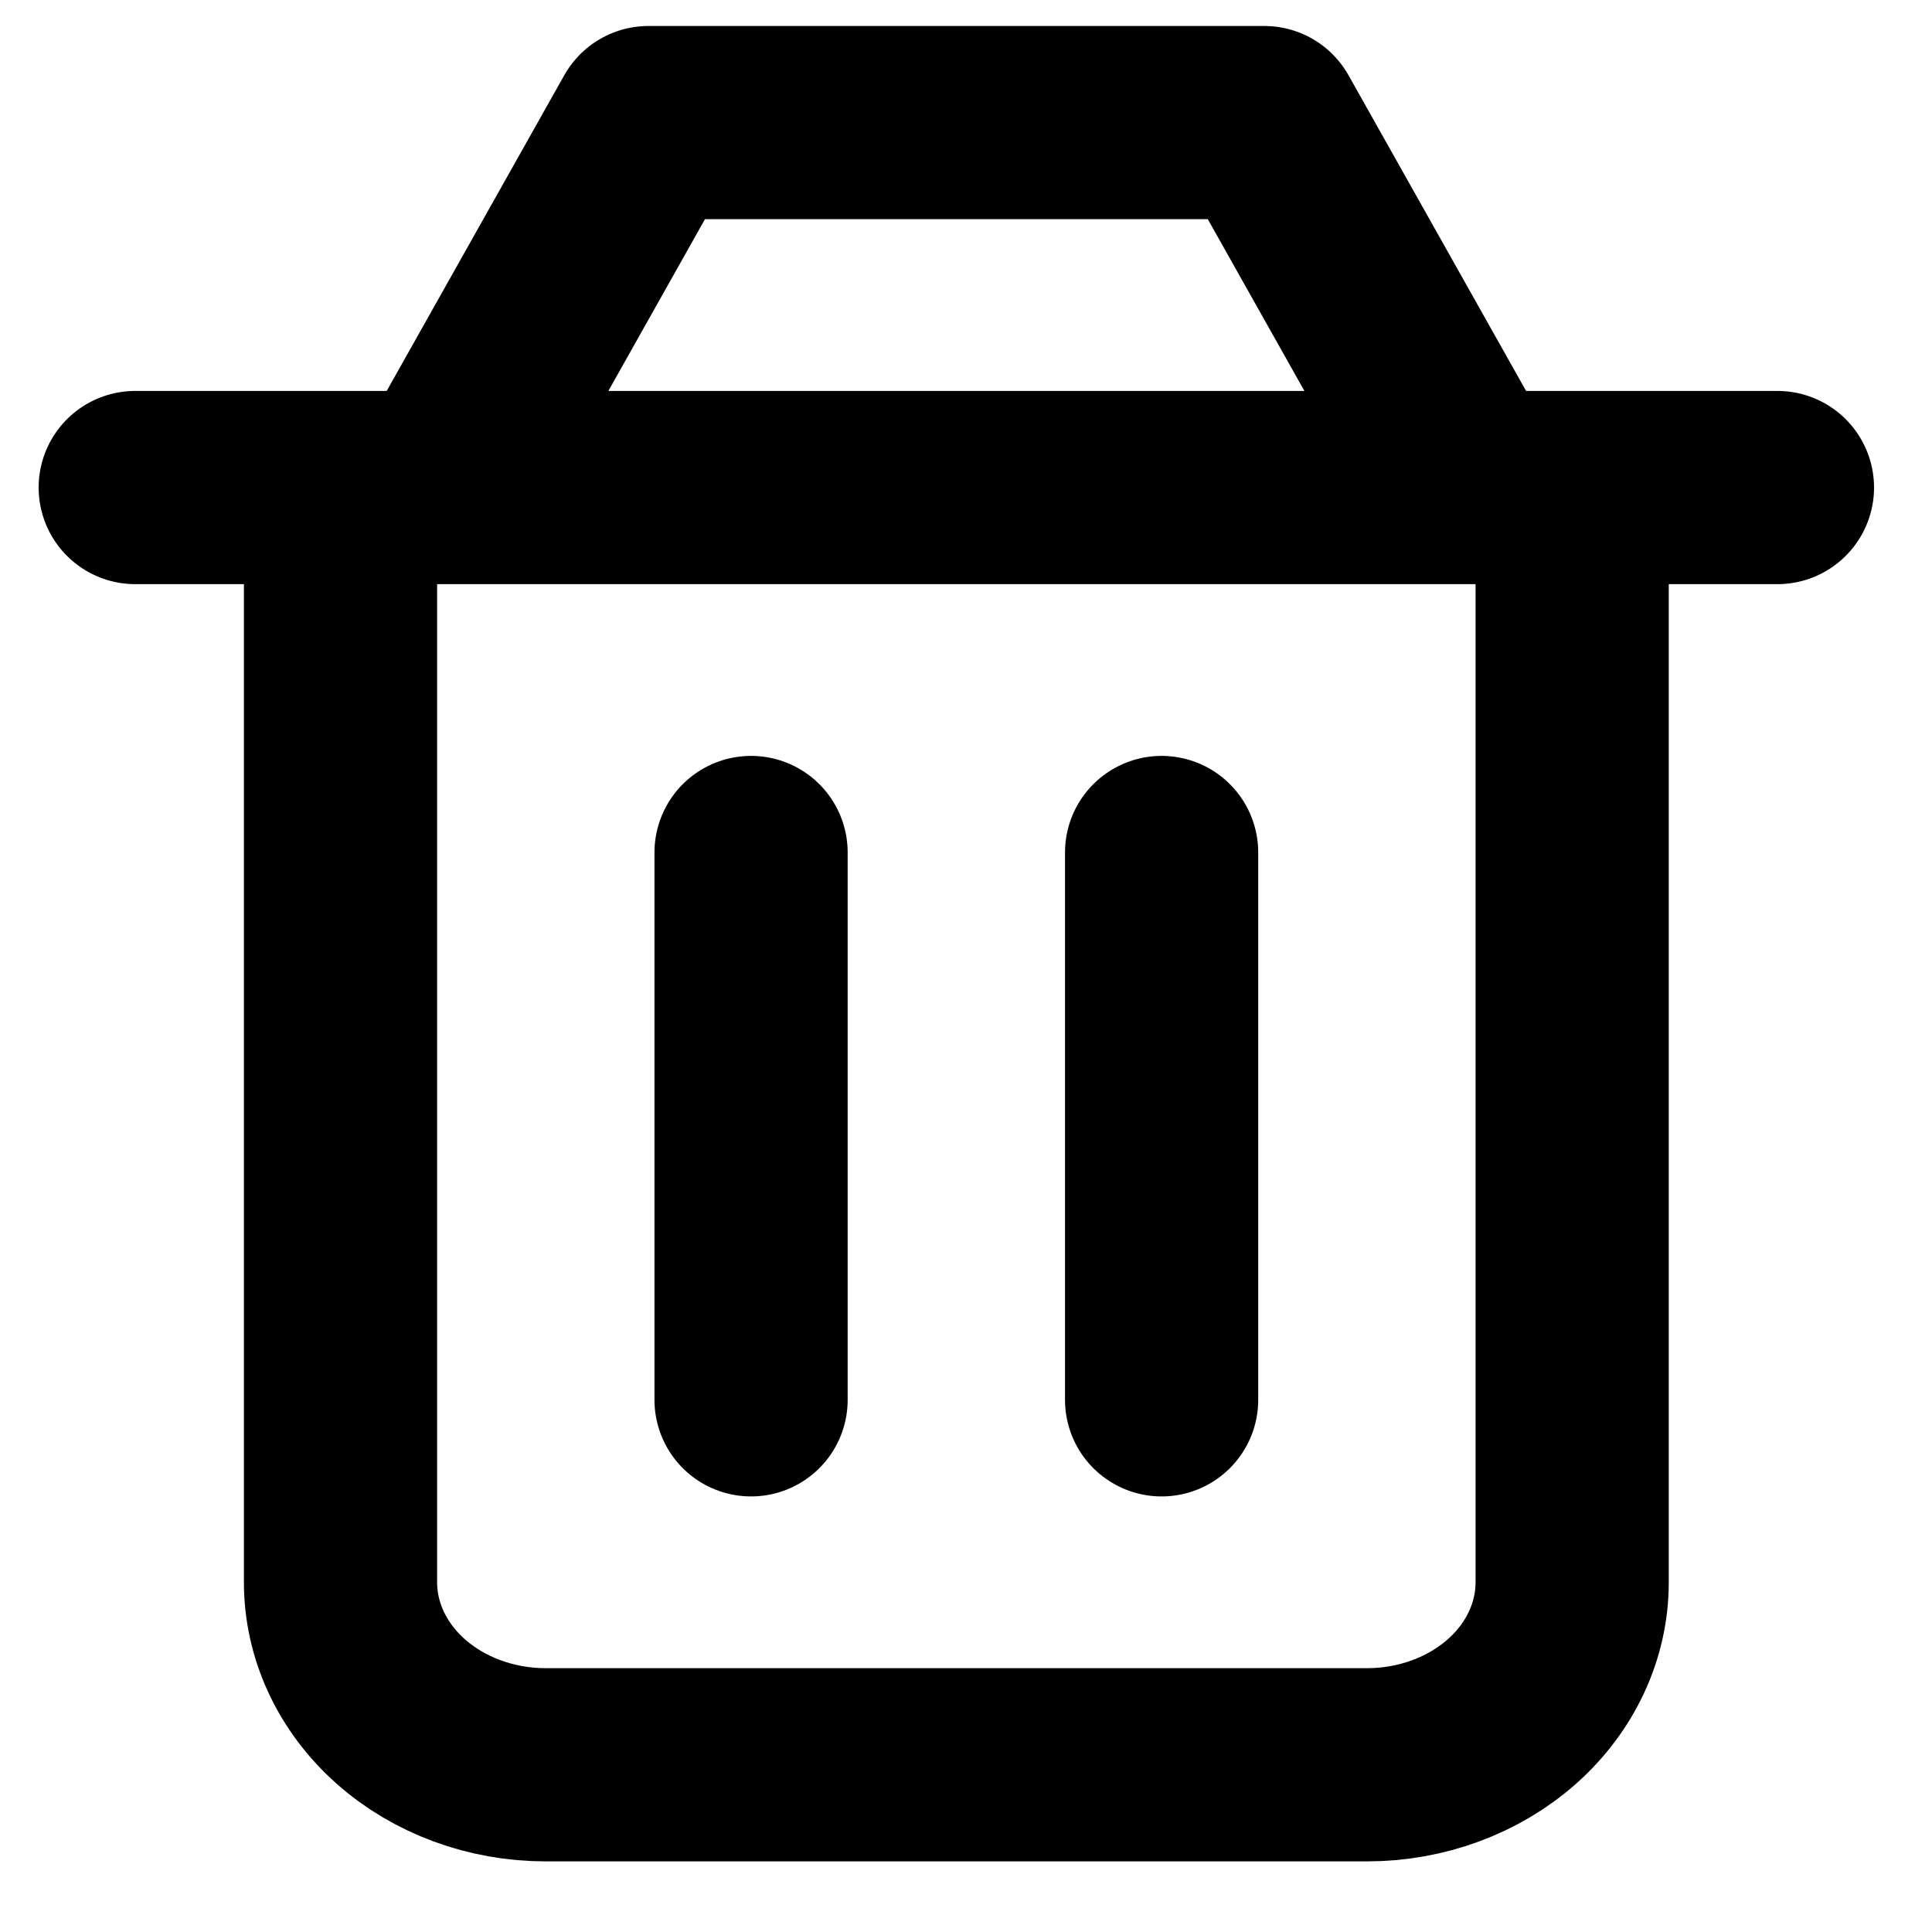
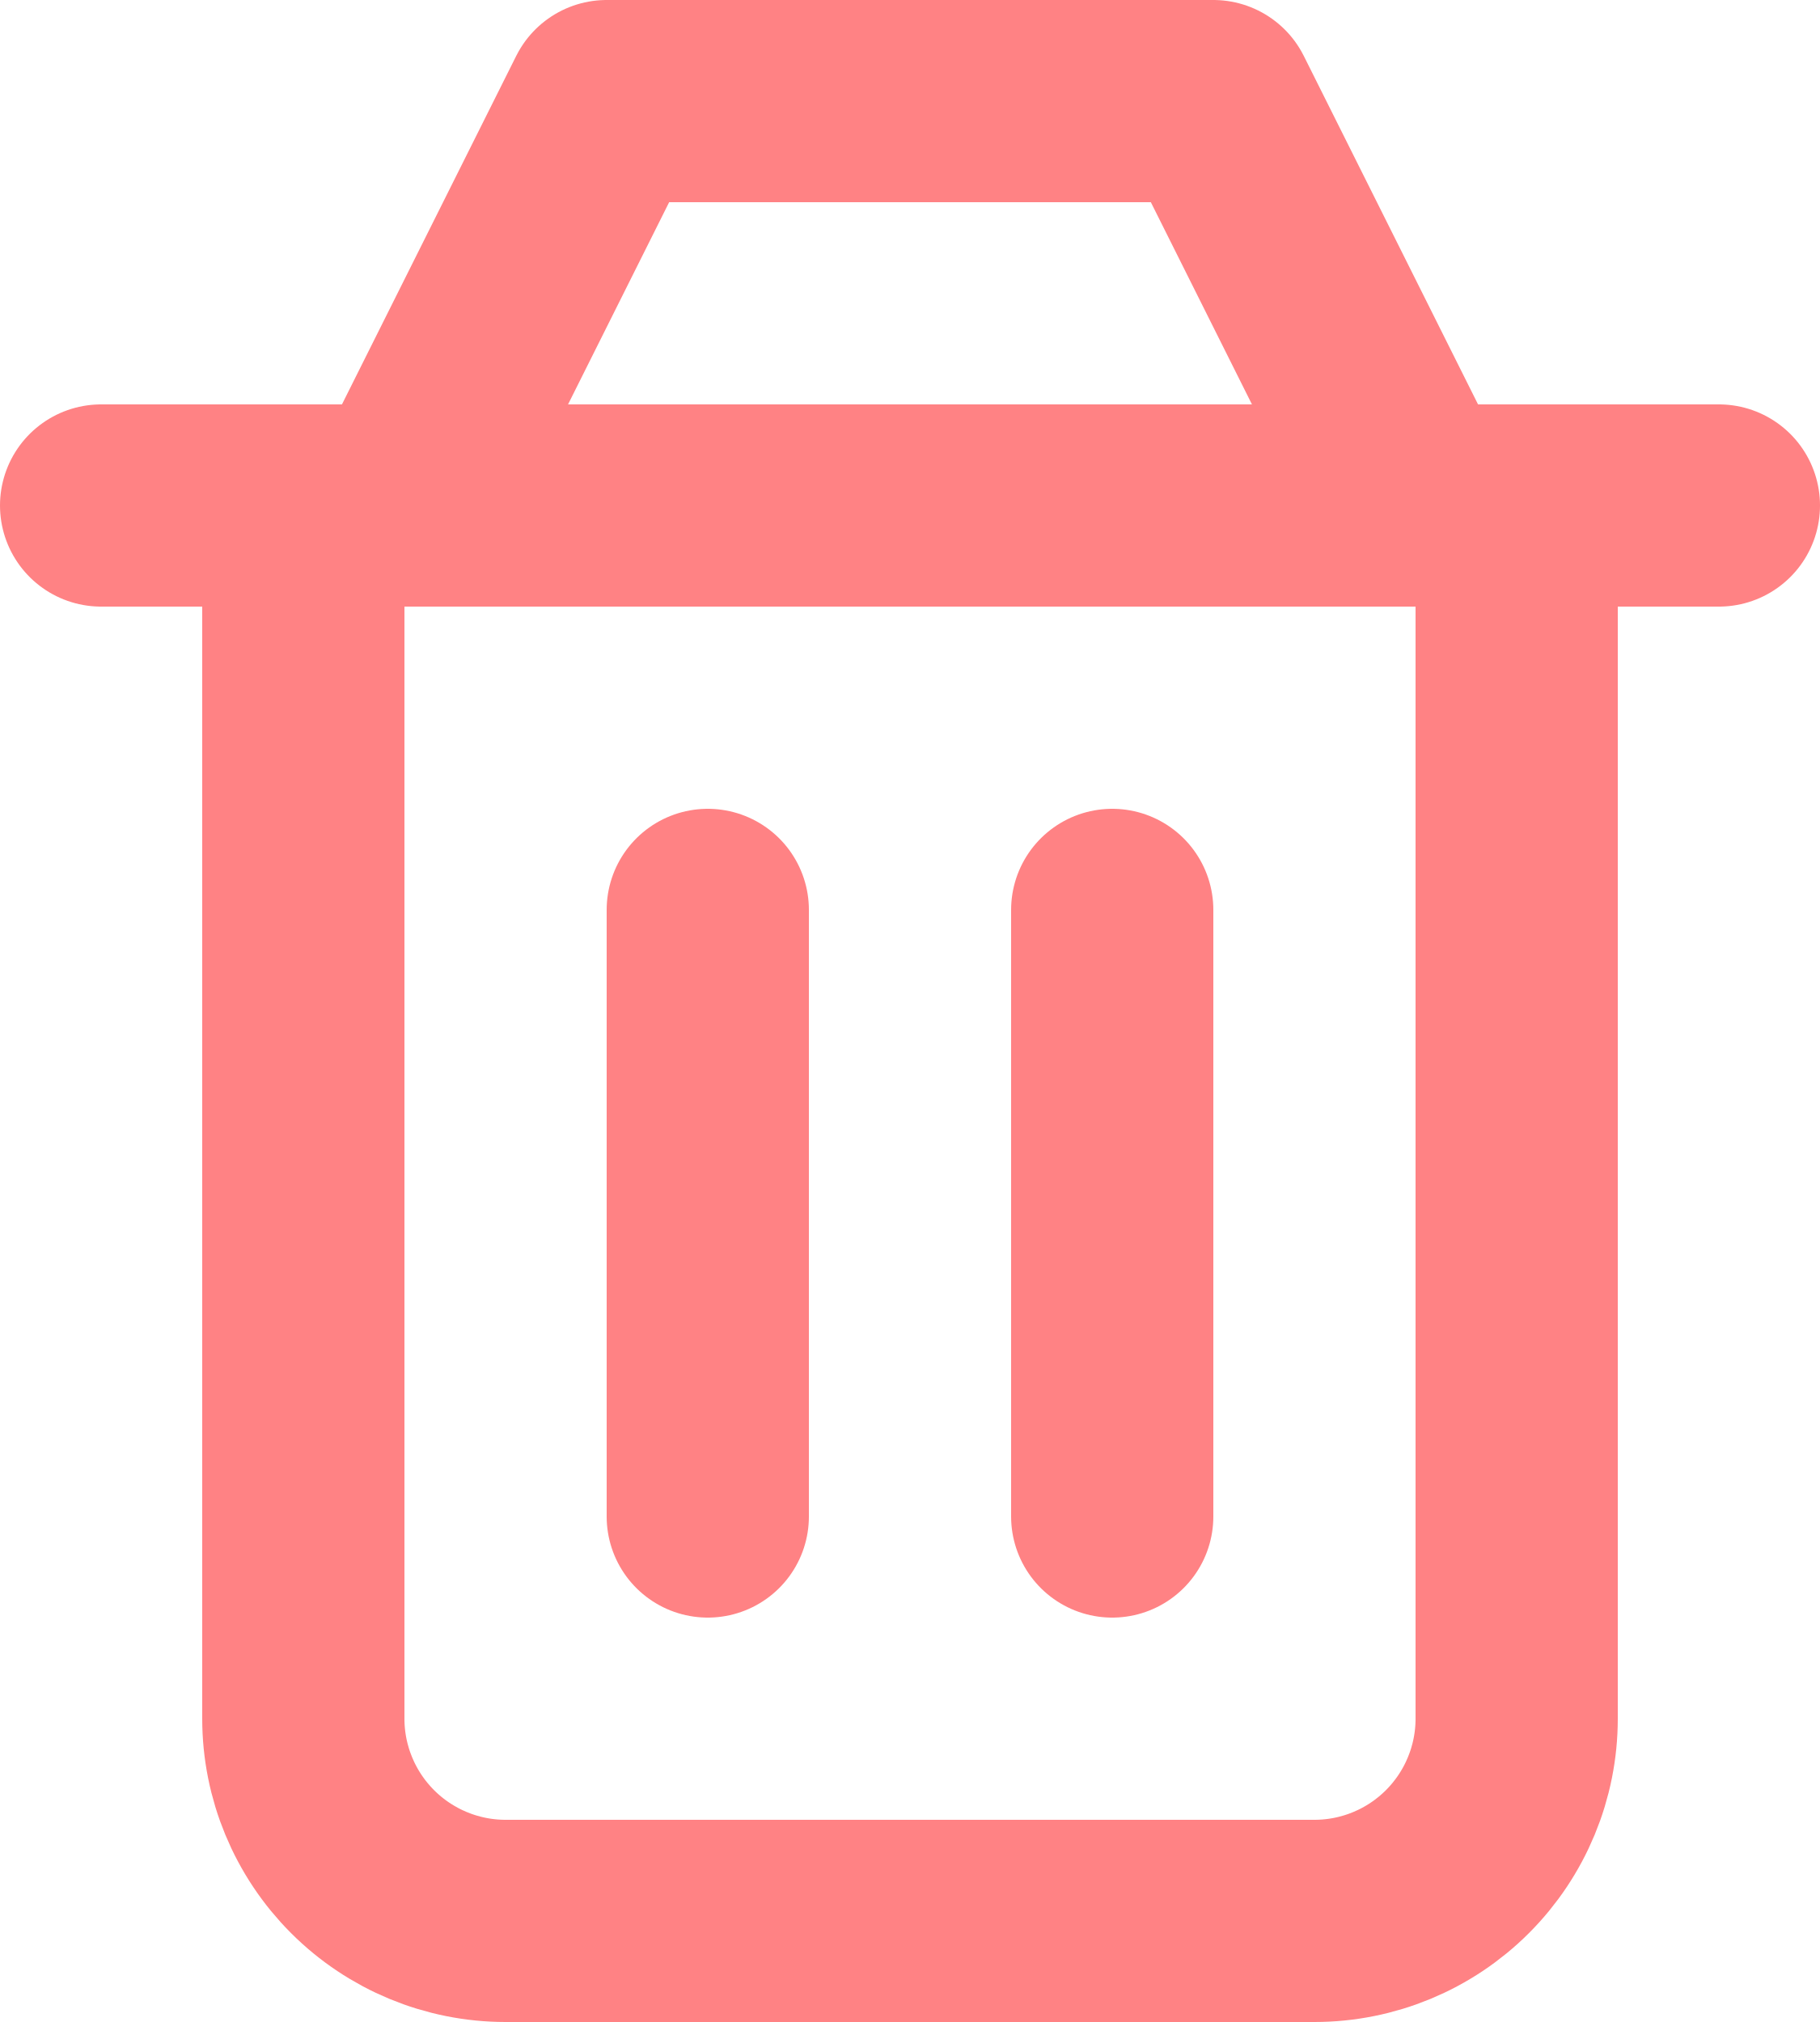
- <svg xmlns="http://www.w3.org/2000/svg" width="20" height="20" viewBox="0 0 20 20" fill="none">
-   <path d="M12.025 8.825V14.491M7.775 8.825V14.491M3.525 5.047V16.38C3.525 16.881 3.749 17.362 4.147 17.716C4.546 18.07 5.086 18.269 5.65 18.269H14.15C14.714 18.269 15.254 18.07 15.653 17.716C16.051 17.362 16.275 16.881 16.275 16.38V5.047M1.4 5.047H18.4M4.588 5.047L6.713 1.269H13.088L15.213 5.047" stroke="black" stroke-width="2" stroke-linecap="round" stroke-linejoin="round" />
+ <svg xmlns="http://www.w3.org/2000/svg" width="18" height="20" viewBox="0 0 18 20" fill="none">
+   <path d="M11 9V15M7 9V15M3 5V17C3 17.53 3.211 18.039 3.586 18.414C3.961 18.789 4.47 19 5 19H13C13.53 19 14.039 18.789 14.414 18.414C14.789 18.039 15 17.53 15 17V5M1 5H17M4 5L6 1H12L14 5" stroke="#FF8284" stroke-width="2" stroke-linecap="round" stroke-linejoin="round" />
</svg>
